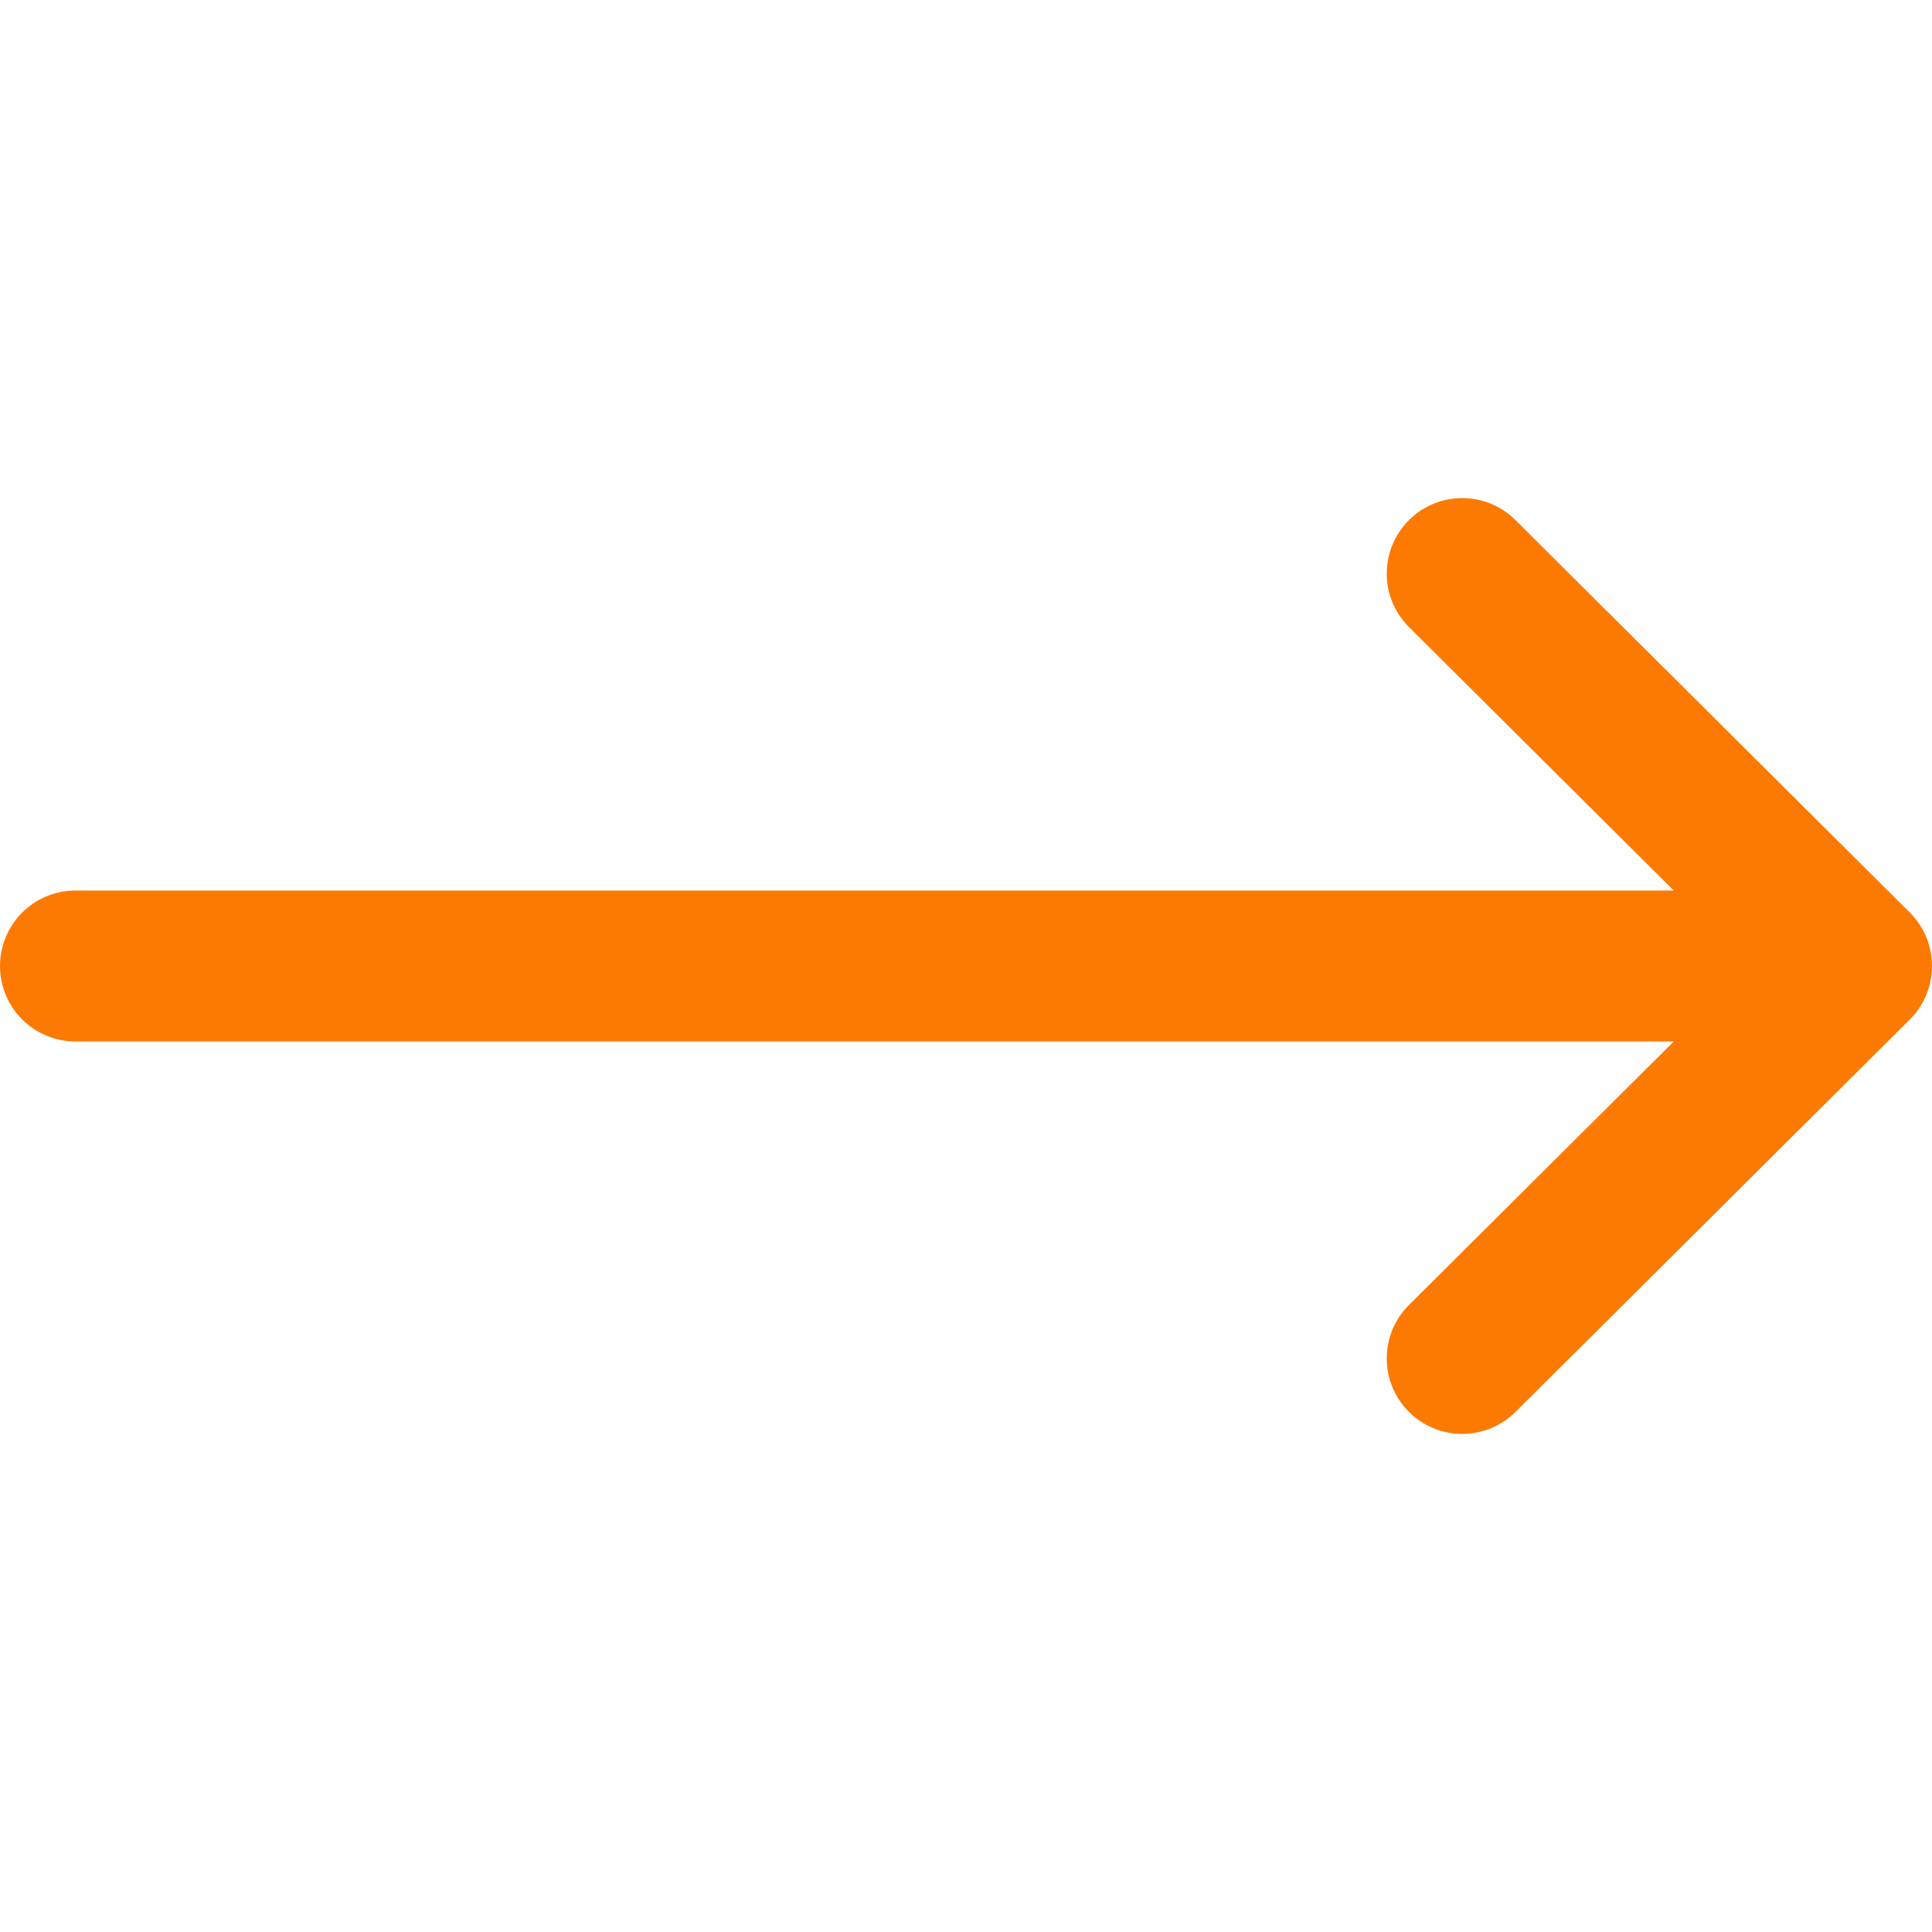
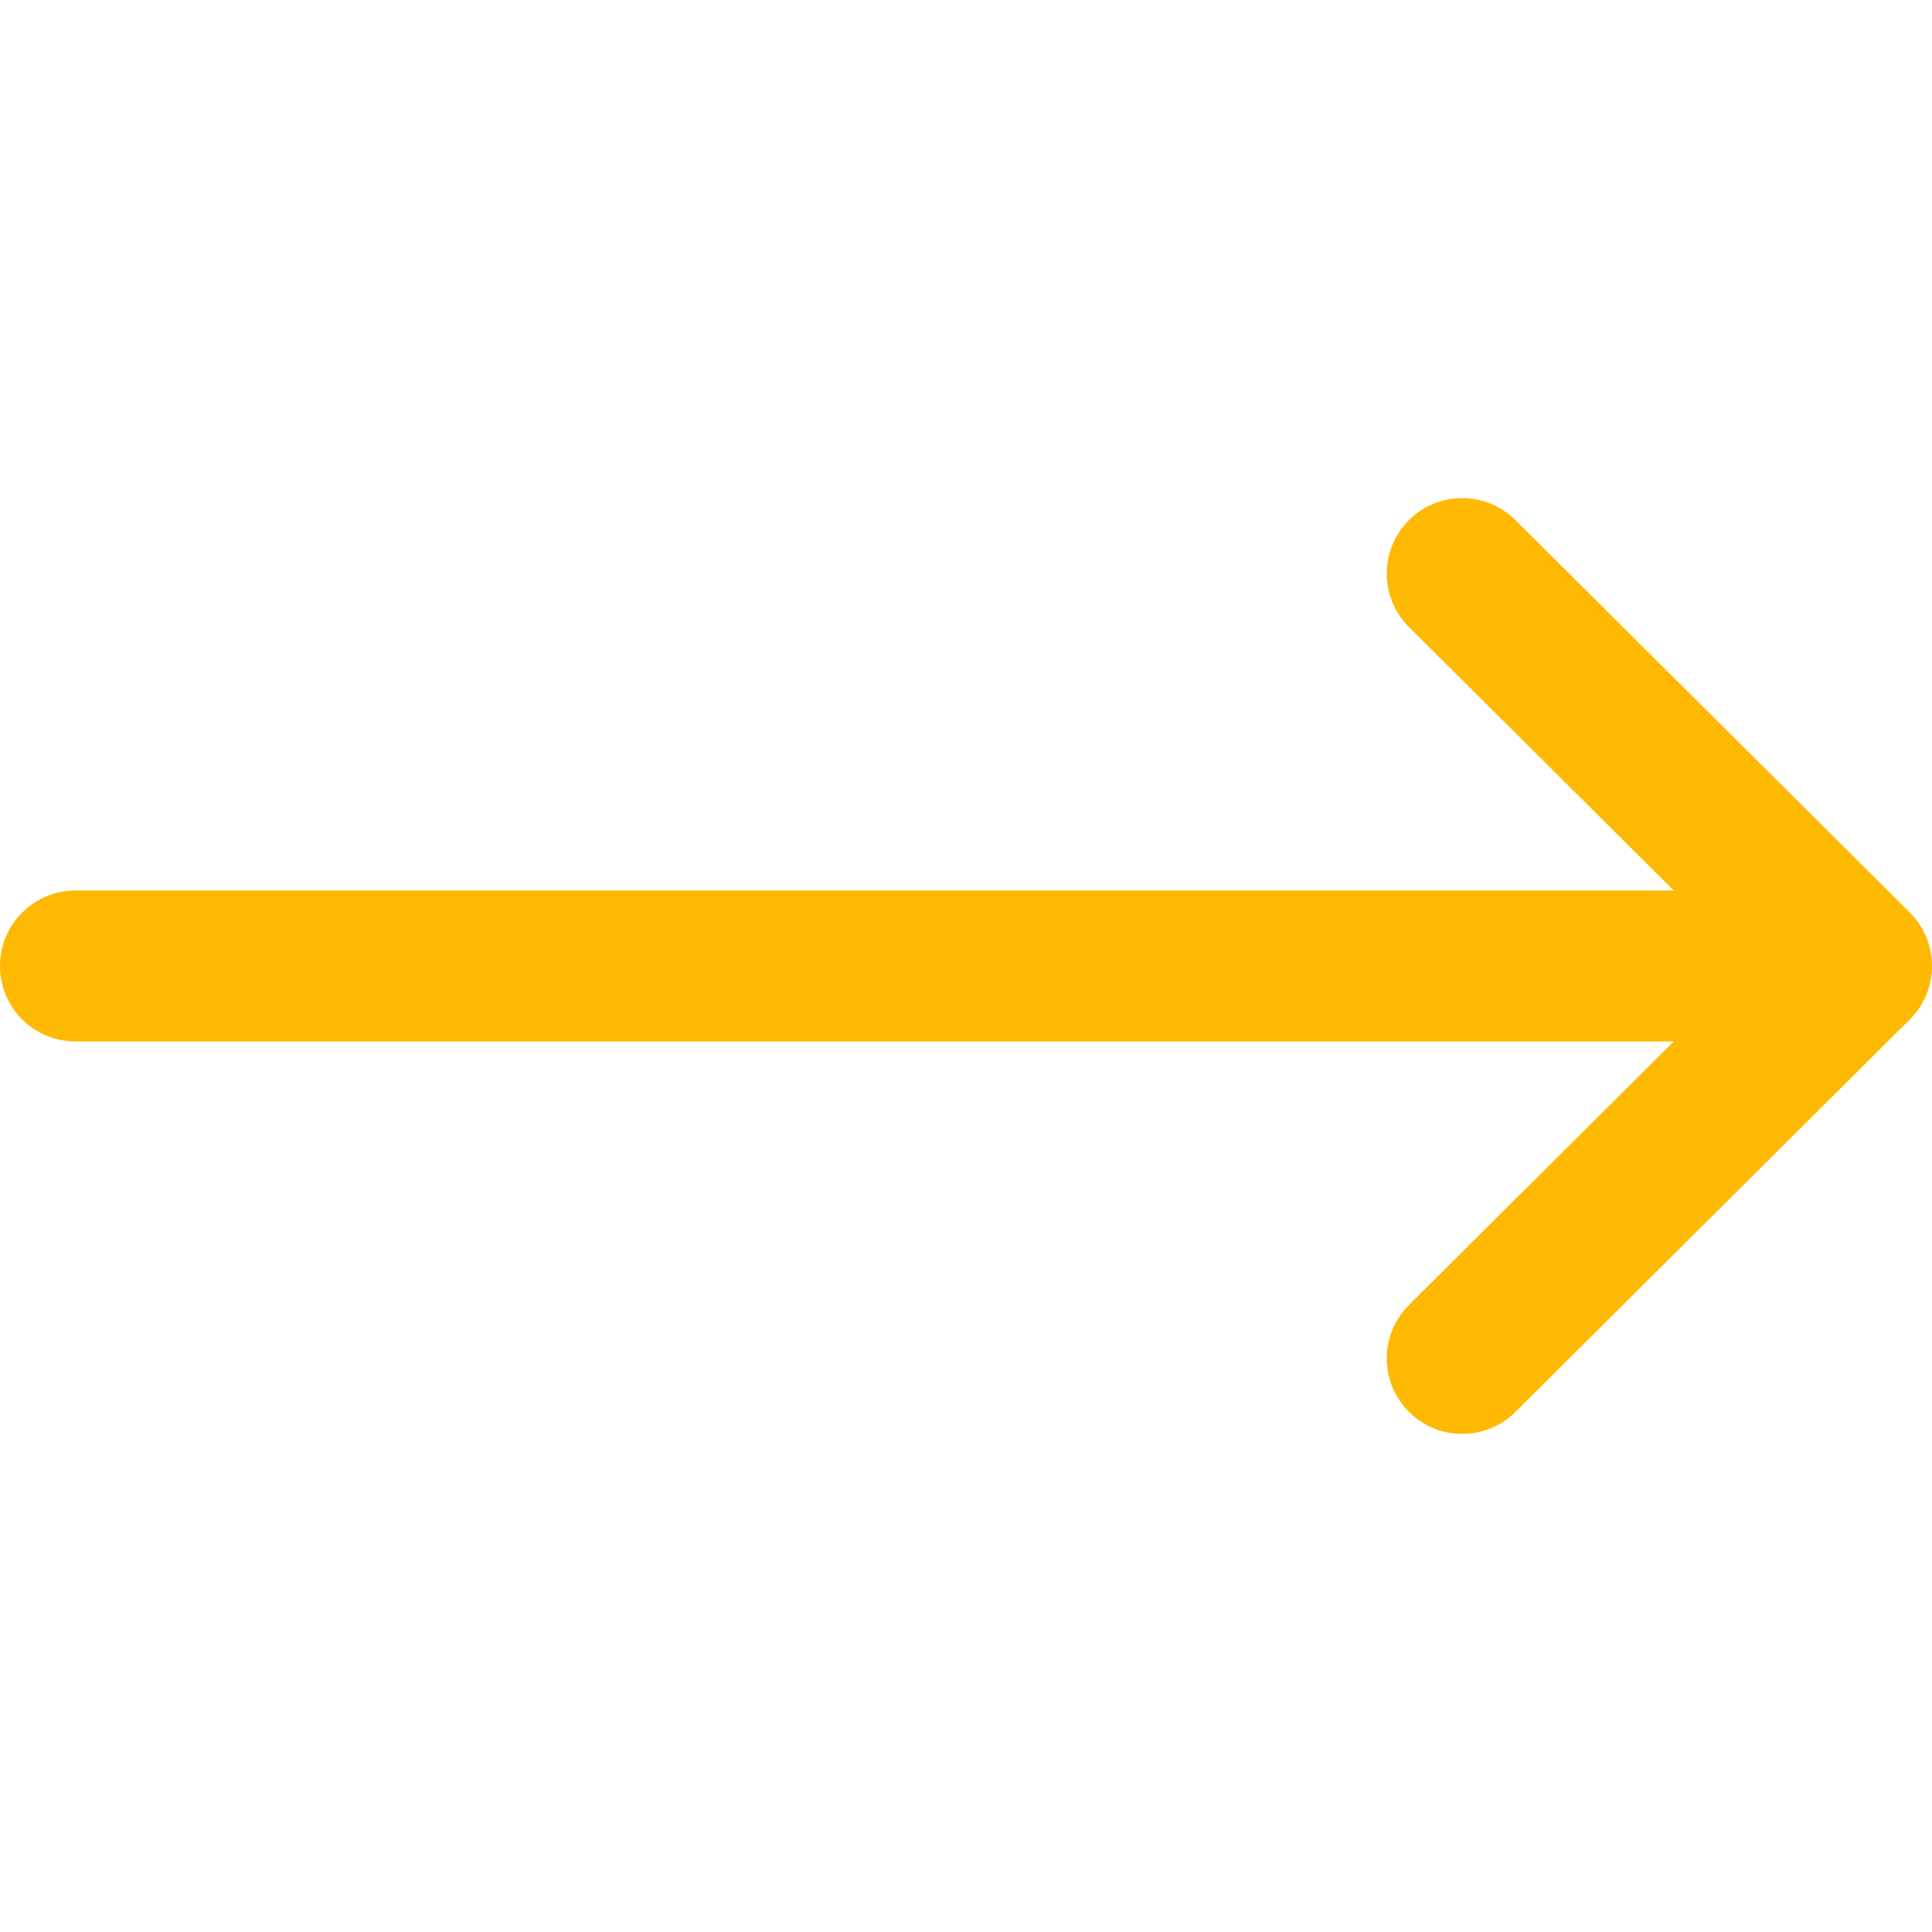
<svg xmlns="http://www.w3.org/2000/svg" version="1.1" width="512" height="512" x="0" y="0" viewBox="0 0 512 512" style="enable-background:new 0 0 512 512" xml:space="preserve" class="">
  <g>
    <g>
      <g>
-         <path d="M506.134,241.843c-0.006-0.006-0.011-0.013-0.018-0.019l-104.504-104c-7.829-7.791-20.492-7.762-28.285,0.068    c-7.792,7.829-7.762,20.492,0.067,28.284L443.558,236H20c-11.046,0-20,8.954-20,20c0,11.046,8.954,20,20,20h423.557    l-70.162,69.824c-7.829,7.792-7.859,20.455-0.067,28.284c7.793,7.831,20.457,7.858,28.285,0.068l104.504-104    c0.006-0.006,0.011-0.013,0.018-0.019C513.968,262.339,513.943,249.635,506.134,241.843z" fill="#fd7a02" data-original="#000000" style="" class="" />
+         <path d="M506.134,241.843c-0.006-0.006-0.011-0.013-0.018-0.019l-104.504-104c-7.829-7.791-20.492-7.762-28.285,0.068    c-7.792,7.829-7.762,20.492,0.067,28.284L443.558,236H20c-11.046,0-20,8.954-20,20c0,11.046,8.954,20,20,20h423.557    l-70.162,69.824c-7.829,7.792-7.859,20.455-0.067,28.284c7.793,7.831,20.457,7.858,28.285,0.068l104.504-104    c0.006-0.006,0.011-0.013,0.018-0.019C513.968,262.339,513.943,249.635,506.134,241.843z" fill="#FFB902" data-original="#000000" style="" class="" />
      </g>
    </g>
    <g>
</g>
    <g>
</g>
    <g>
</g>
    <g>
</g>
    <g>
</g>
    <g>
</g>
    <g>
</g>
    <g>
</g>
    <g>
</g>
    <g>
</g>
    <g>
</g>
    <g>
</g>
    <g>
</g>
    <g>
</g>
    <g>
</g>
  </g>
</svg>
